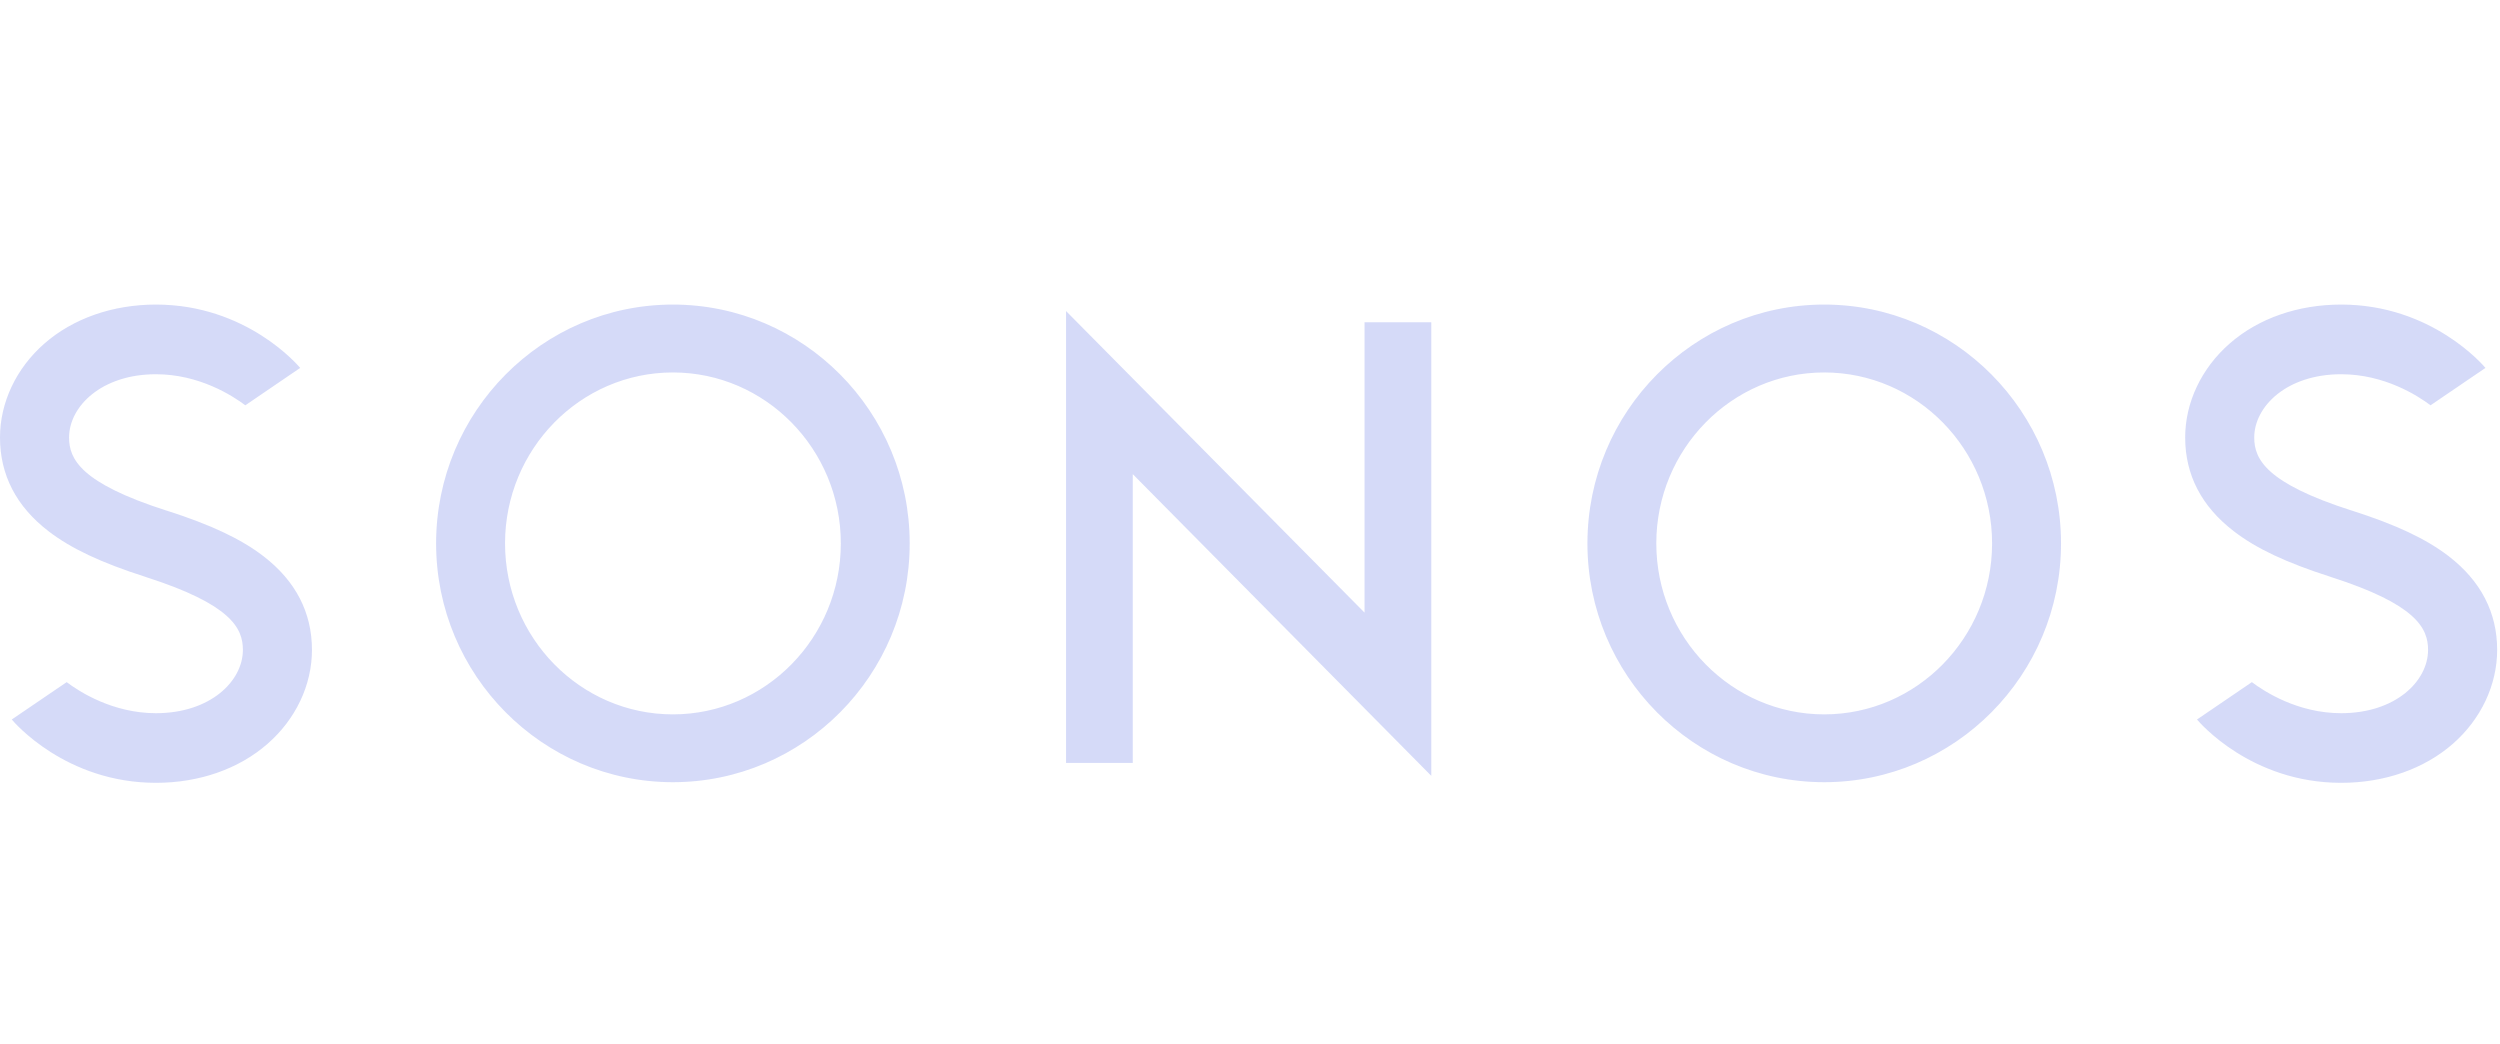
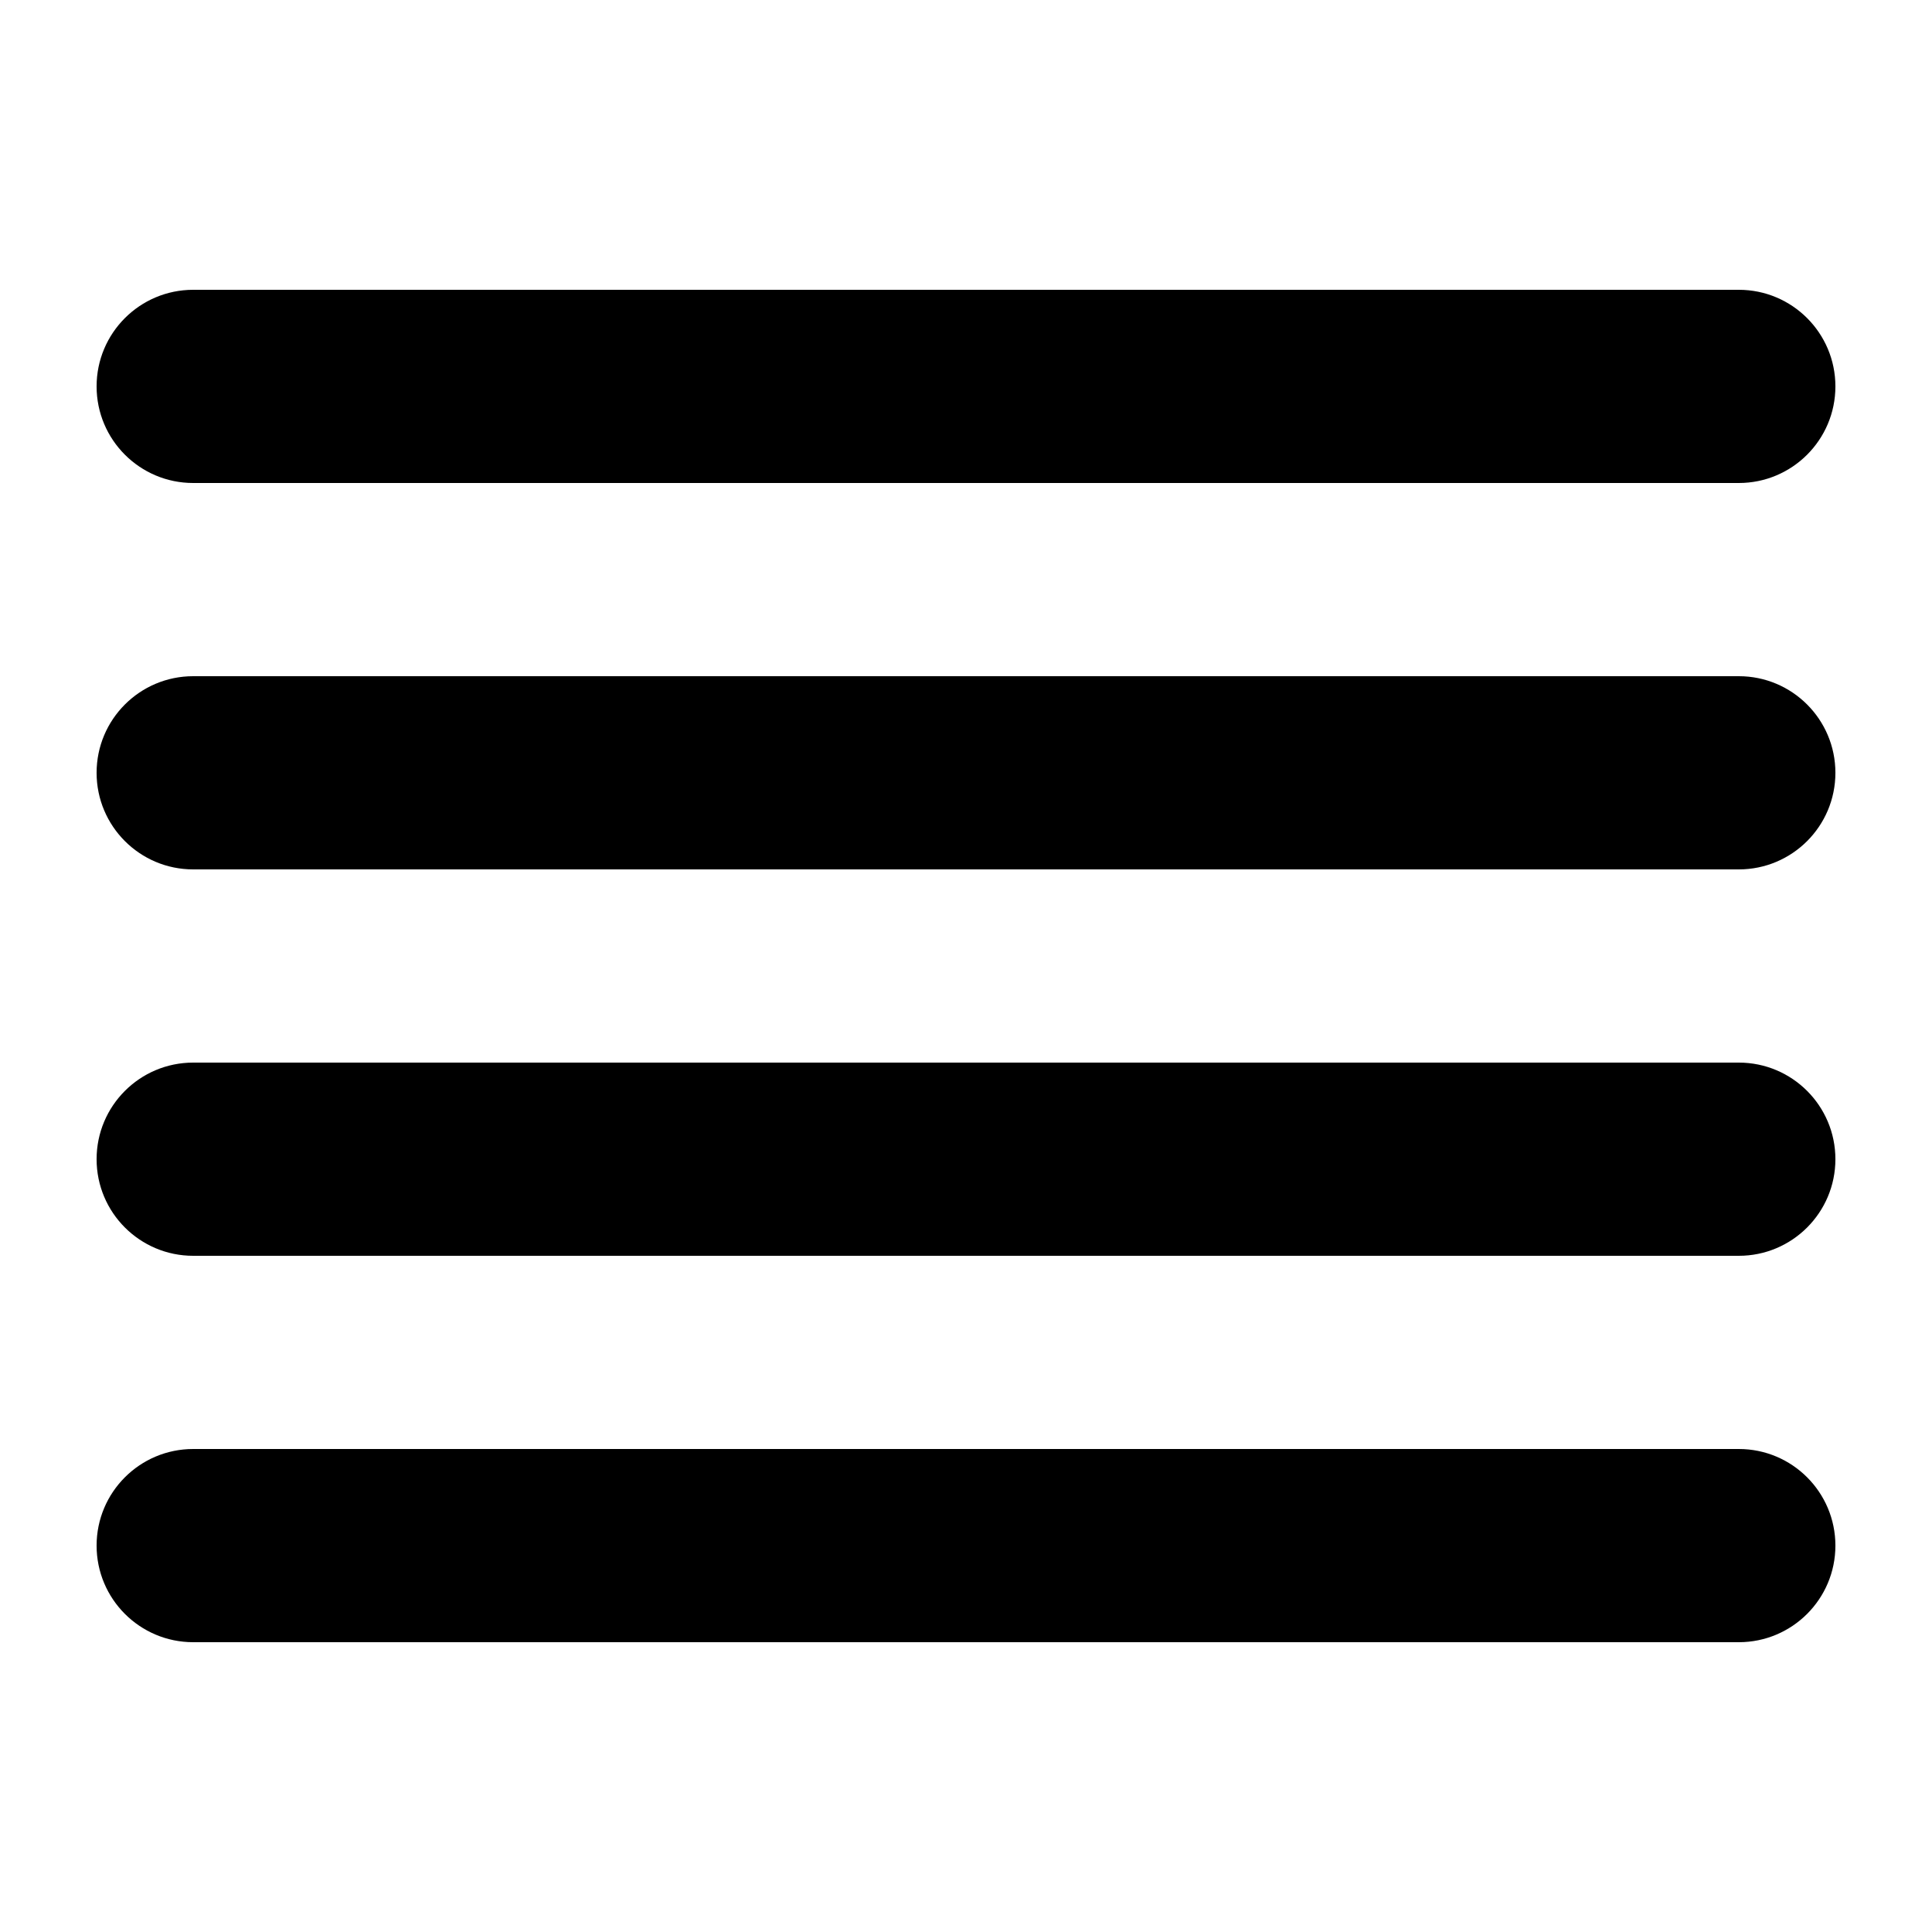
- <svg xmlns="http://www.w3.org/2000/svg" width="115" height="48" viewBox="0 0 115 48" fill="none">
-   <path d="M52.107 21.81V35.095H49.038V14.308L62.769 28.181V14.825H65.839V35.688L52.107 21.81ZM83.914 14.01C77.907 14.01 73.022 18.937 73.022 24.997C73.022 31.055 77.907 35.981 83.914 35.981C89.919 35.981 94.807 31.055 94.807 24.997C94.807 18.937 89.919 14.01 83.914 14.01ZM83.914 32.861C79.656 32.861 76.19 29.333 76.19 24.997C76.19 20.661 79.656 17.133 83.914 17.133C88.174 17.133 91.636 20.661 91.636 24.997C91.636 29.333 88.174 32.861 83.914 32.861ZM30.953 14.01C24.947 14.01 20.061 18.937 20.061 24.997C20.061 31.055 24.947 35.981 30.953 35.981C36.962 35.981 41.846 31.055 41.846 24.997C41.846 18.937 36.962 14.01 30.953 14.01ZM30.953 32.861C26.694 32.861 23.232 29.333 23.232 24.997C23.232 20.661 26.694 17.133 30.953 17.133C35.212 17.133 38.678 20.661 38.678 24.997C38.678 29.333 35.212 32.861 30.953 32.861ZM6.7 26.541L6.688 26.535C4.637 25.878 3.264 25.231 2.23 24.434C0.751 23.298 0 21.848 0 20.126C0 18.514 0.744 16.942 2.039 15.806C3.363 14.647 5.187 14.01 7.173 14.01C11.332 14.01 13.708 16.804 13.808 16.924L11.285 18.644C10.7 18.203 9.165 17.215 7.173 17.215C4.672 17.215 3.177 18.695 3.177 20.126C3.177 21.125 3.72 22.223 7.648 23.484L7.663 23.486C9.709 24.141 11.086 24.791 12.12 25.586C13.599 26.724 14.35 28.174 14.35 29.896C14.35 31.508 13.606 33.082 12.307 34.216C10.987 35.373 9.163 36.01 7.175 36.01C3.018 36.01 0.641 33.218 0.541 33.097L3.067 31.378C3.65 31.819 5.186 32.807 7.174 32.807C9.677 32.807 11.173 31.33 11.173 29.896C11.174 28.897 10.632 27.799 6.7 26.541ZM107.22 26.541L107.206 26.535C105.157 25.878 103.783 25.231 102.75 24.433C101.273 23.297 100.518 21.848 100.518 20.126C100.518 18.513 101.264 16.942 102.561 15.806C103.88 14.647 105.702 14.01 107.694 14.01C111.852 14.01 114.23 16.804 114.331 16.924L111.804 18.644C111.221 18.203 109.686 17.215 107.694 17.215C105.191 17.215 103.695 18.695 103.695 20.126C103.695 21.125 104.239 22.223 108.17 23.484L108.185 23.486C110.233 24.141 111.606 24.791 112.641 25.586C114.117 26.724 114.869 28.174 114.869 29.896C114.869 31.508 114.126 33.082 112.831 34.216C111.508 35.373 109.684 36.01 107.694 36.01C103.537 36.01 101.163 33.218 101.062 33.097L103.586 31.378C104.171 31.819 105.702 32.807 107.694 32.807C110.199 32.807 111.691 31.33 111.691 29.896C111.691 28.897 111.15 27.799 107.22 26.541Z" fill="#C4CBF5" fill-opacity="0.7" />
+ <svg xmlns="http://www.w3.org/2000/svg" width="800px" height="800px" viewBox="0 0 20 20" fill="none">
+   <path fill="#000000" fill-rule="evenodd" d="M18 5a1 1 0 100-2H2a1 1 0 000 2h16zm0 4a1 1 0 100-2H2a1 1 0 100 2h16zm1 3a1 1 0 01-1 1H2a1 1 0 110-2h16a1 1 0 011 1zm-1 5a1 1 0 100-2H2a1 1 0 100 2h16z" />
</svg>
